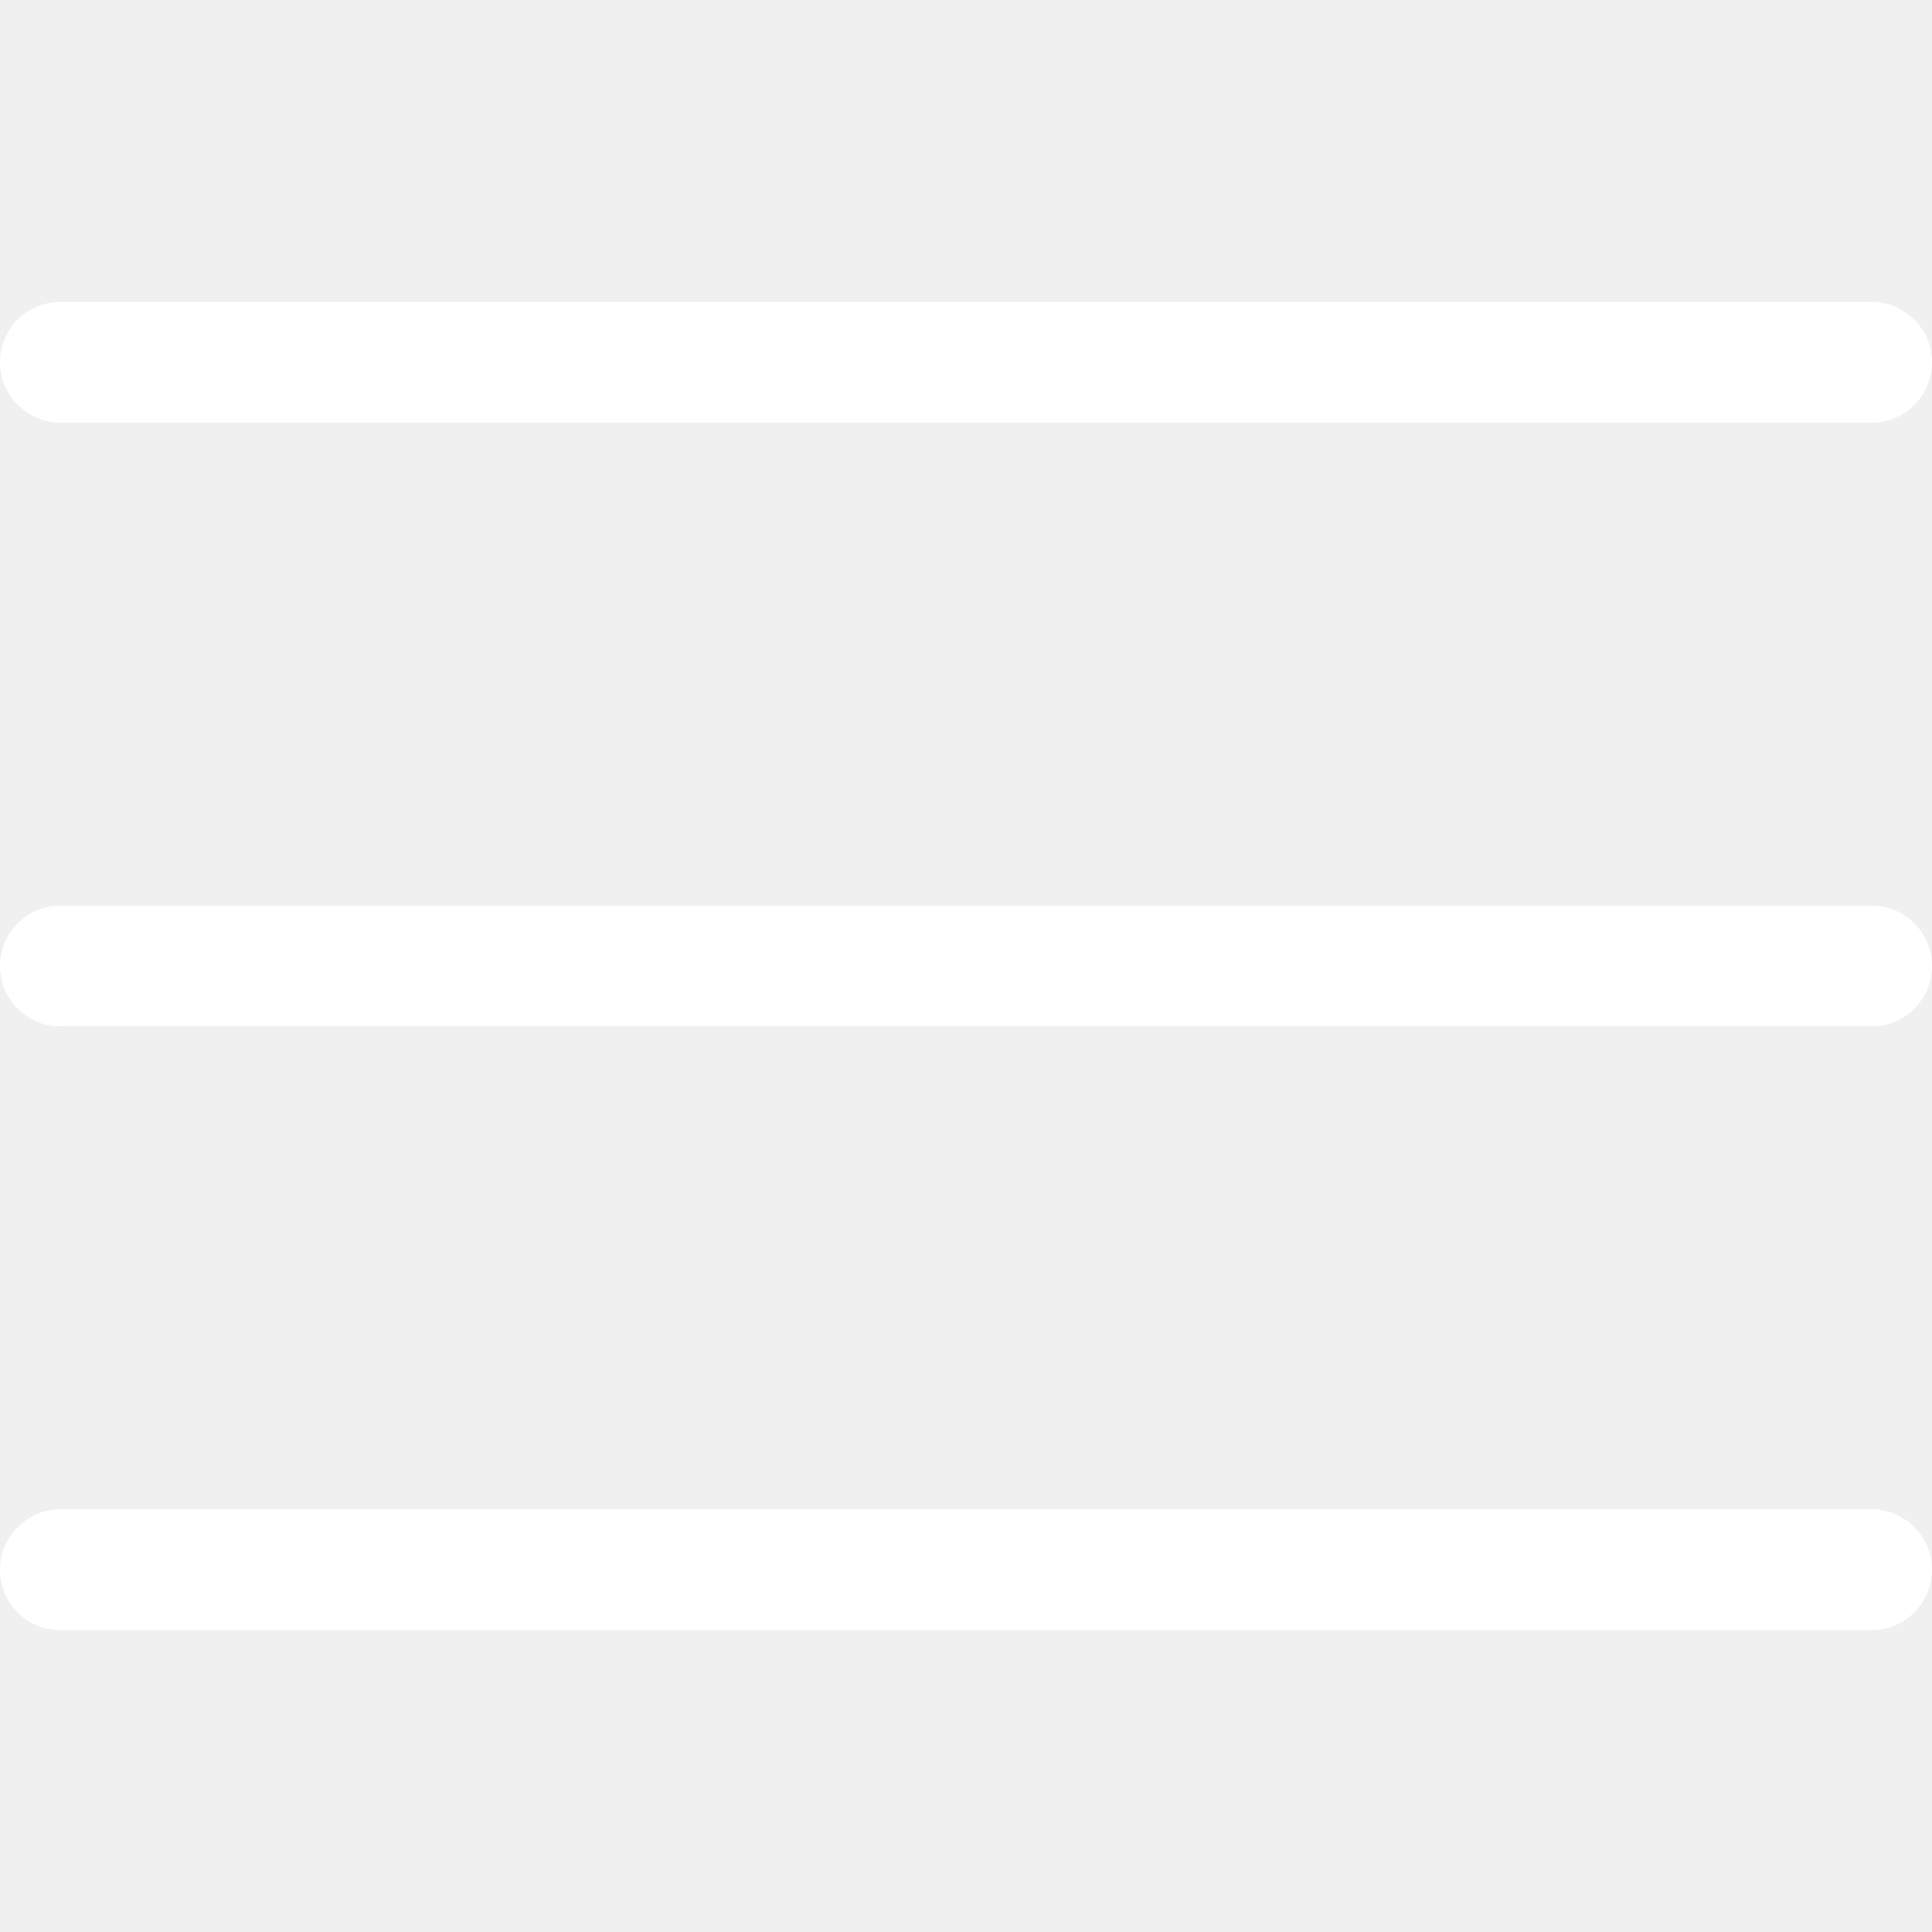
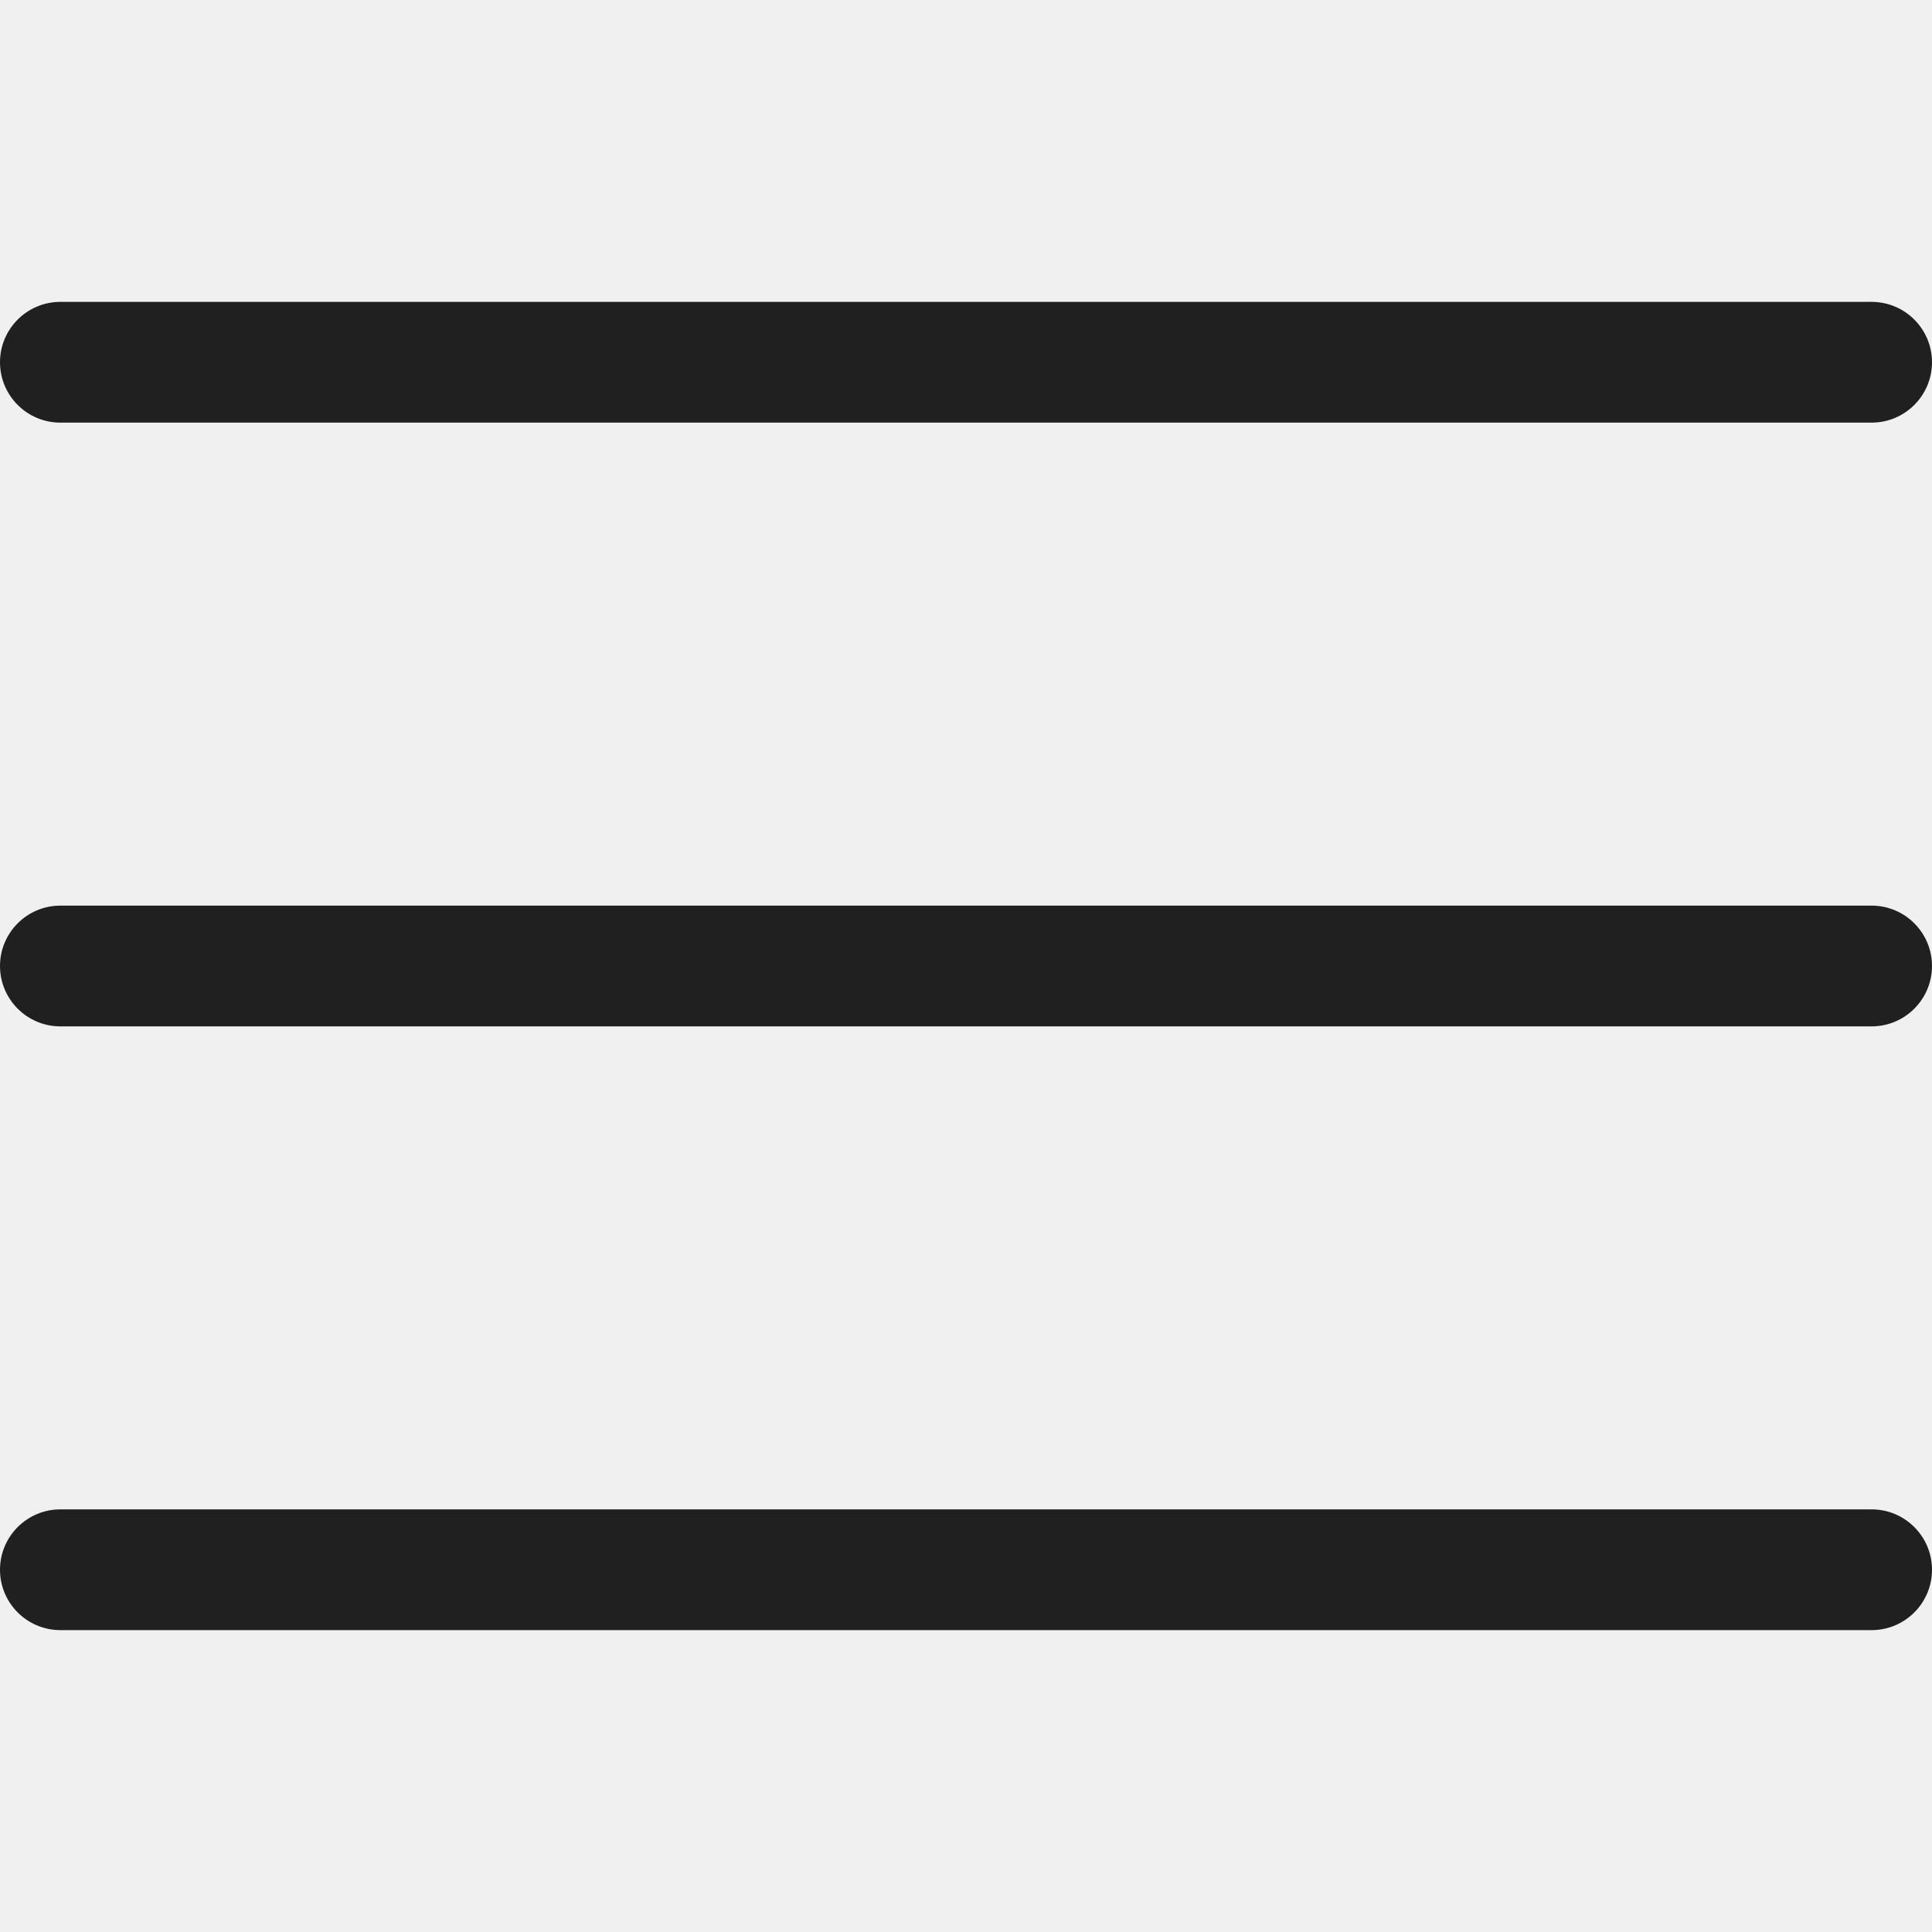
- <svg xmlns="http://www.w3.org/2000/svg" version="1.1" id="Capa_1" x="0px" y="0px" viewBox="0 0 384.97 384.97" style="enable-background:new 0 0 384.97 384.97;" xml:space="preserve" fill="#fff">
+ <svg xmlns="http://www.w3.org/2000/svg" version="1.1" id="Capa_1" x="0px" y="0px" viewBox="0 0 384.97 384.97" style="enable-background:new 0 0 384.97 384.97;" xml:space="preserve" fill="#202020">
  <g>
    <g id="Menu">
      <path d="M12.03,84.212h360.909c6.641,0,12.03-5.39,12.03-12.03c0-6.641-5.39-12.03-12.03-12.03H12.03    C5.39,60.152,0,65.541,0,72.182C0,78.823,5.39,84.212,12.03,84.212z" />
      <path d="M372.939,180.455H12.03c-6.641,0-12.03,5.39-12.03,12.03s5.39,12.03,12.03,12.03h360.909c6.641,0,12.03-5.39,12.03-12.03    S379.58,180.455,372.939,180.455z" />
      <path d="M372.939,300.758H12.03c-6.641,0-12.03,5.39-12.03,12.03c0,6.641,5.39,12.03,12.03,12.03h360.909    c6.641,0,12.03-5.39,12.03-12.03C384.97,306.147,379.58,300.758,372.939,300.758z" />
    </g>
    <g>
	</g>
    <g>
	</g>
    <g>
	</g>
    <g>
	</g>
    <g>
	</g>
    <g>
	</g>
  </g>
  <g>
</g>
  <g>
</g>
  <g>
</g>
  <g>
</g>
  <g>
</g>
  <g>
</g>
  <g>
</g>
  <g>
</g>
  <g>
</g>
  <g>
</g>
  <g>
</g>
  <g>
</g>
  <g>
</g>
  <g>
</g>
  <g>
</g>
</svg>
